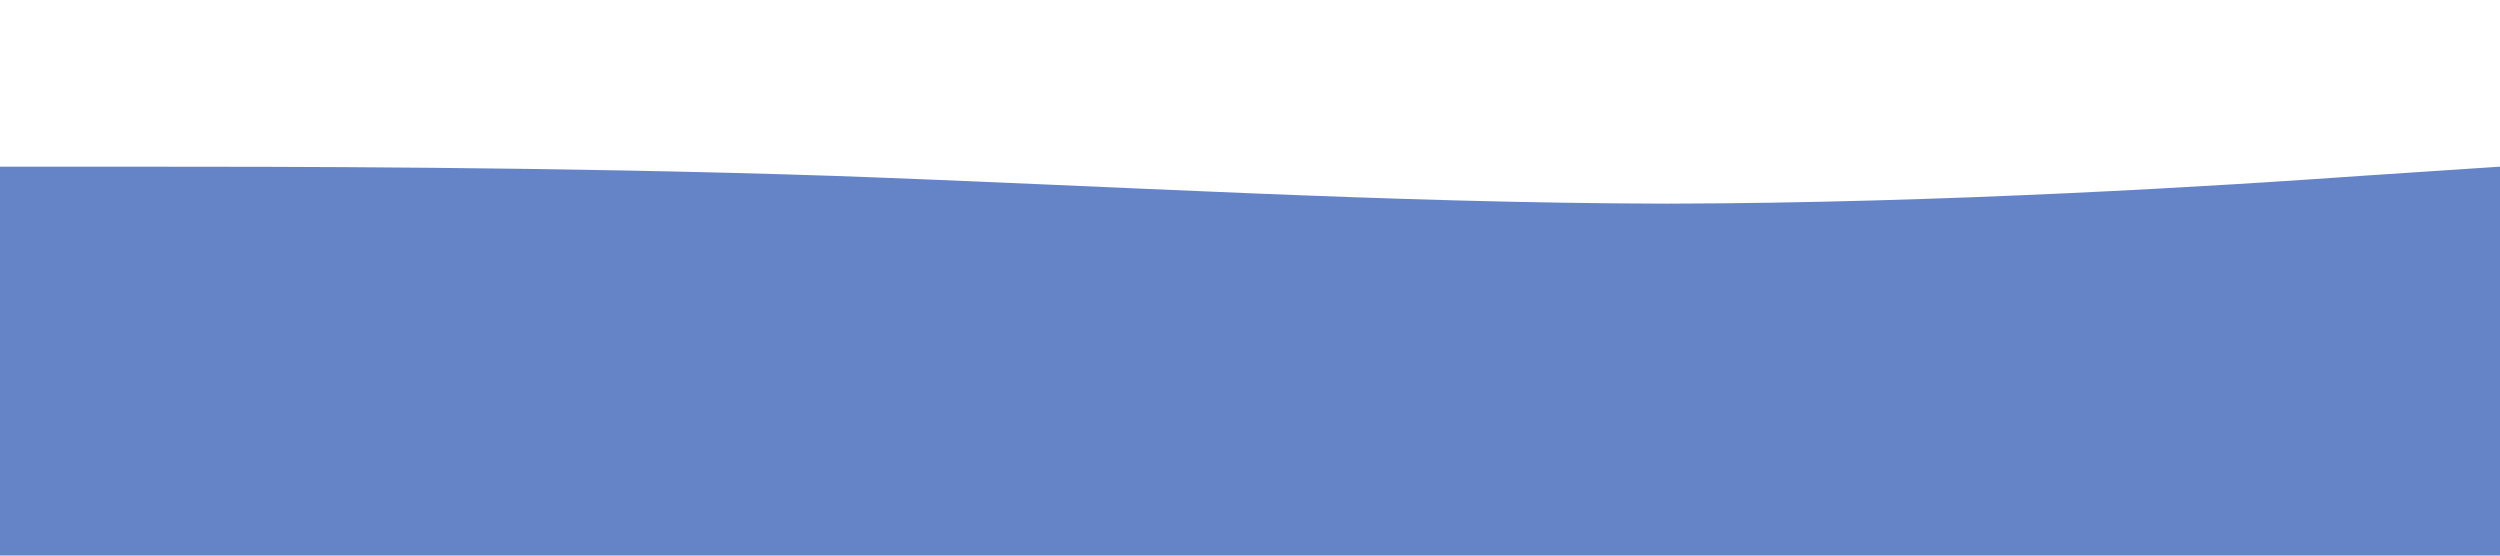
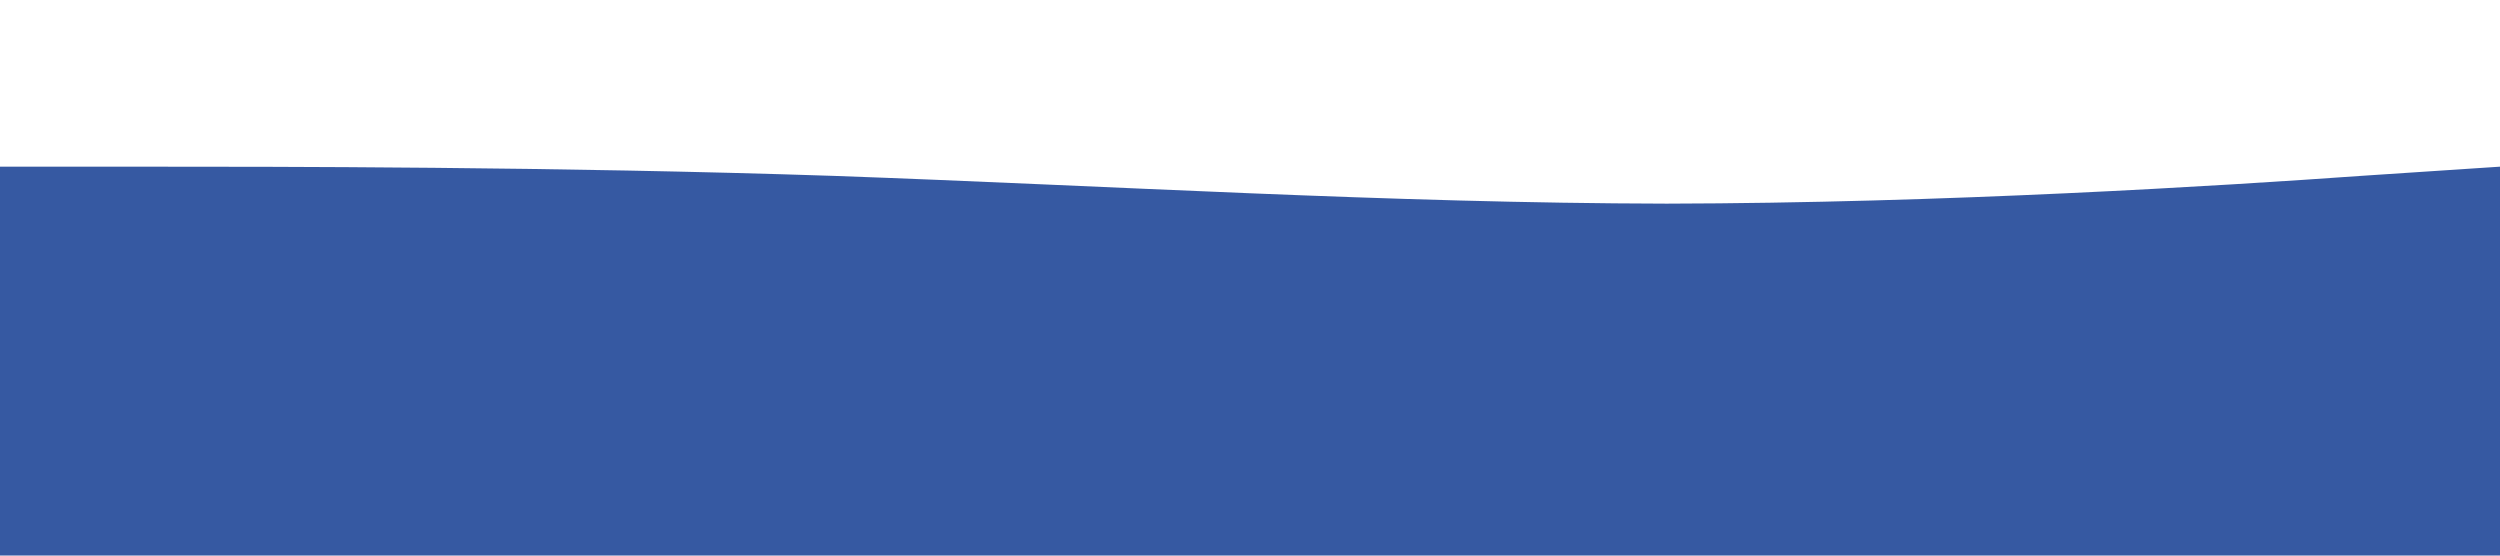
<svg xmlns="http://www.w3.org/2000/svg" viewBox="0 0 1440 320">
-   <path fill="#6584c7" fill-opacity="1" d="M0,96L80,96C160,96,320,96,480,101.3C640,107,800,117,960,117.3C1120,117,1280,107,1360,101.3L1440,96L1440,320L1360,320C1280,320,1120,320,960,320C800,320,640,320,480,320C320,320,160,320,80,320L0,320Z" />
+   <path fill="#3659a2" fill-opacity="1" d="M0,96L80,96C160,96,320,96,480,101.3C640,107,800,117,960,117.3C1120,117,1280,107,1360,101.3L1440,96L1440,320L1360,320C1280,320,1120,320,960,320C800,320,640,320,480,320C320,320,160,320,80,320L0,320Z" />
</svg>
